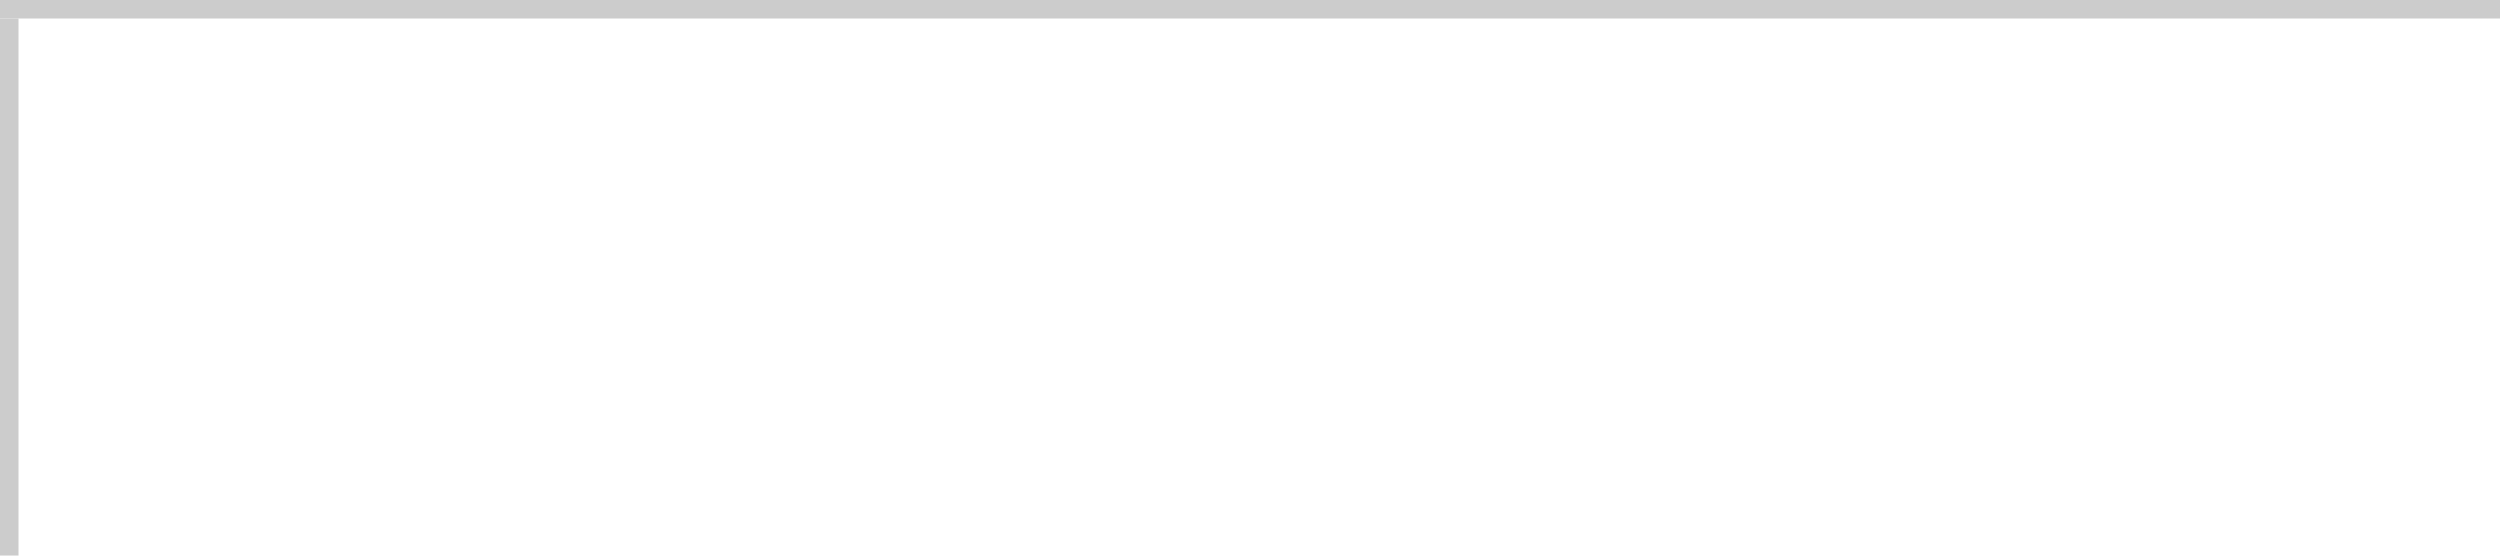
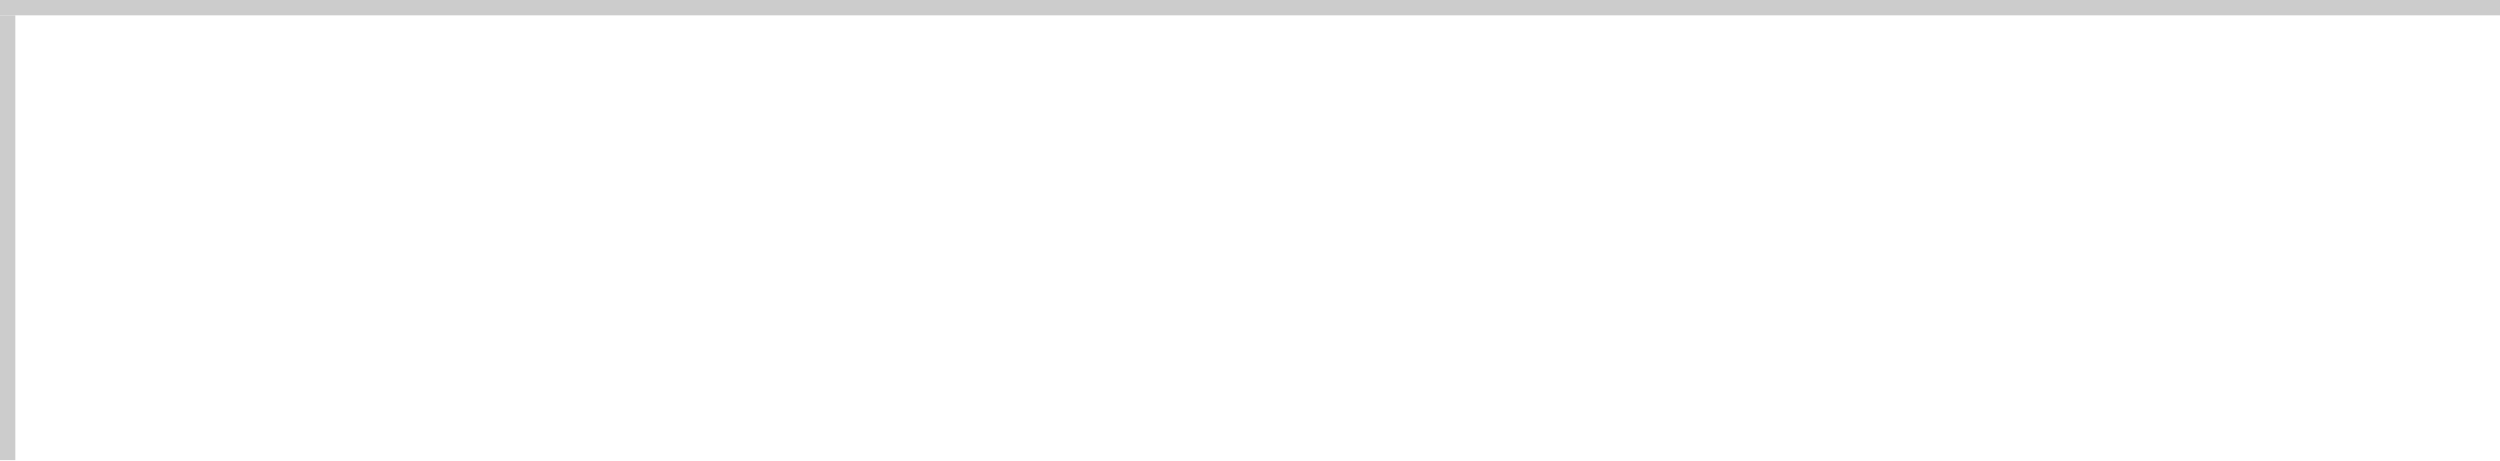
- <svg xmlns="http://www.w3.org/2000/svg" version="1.1" width="135px" height="30px" viewBox="220 114 135 30">
-   <path d="M 1 1  L 135 1  L 135 30  L 1 30  L 1 1  Z " fill-rule="nonzero" fill="rgba(255, 255, 255, 1)" stroke="none" transform="matrix(1 0 0 1 220 114 )" class="fill" />
-   <path d="M 0.5 1  L 0.5 30  " stroke-width="1" stroke-dasharray="0" stroke="rgba(204, 204, 204, 1)" fill="none" transform="matrix(1 0 0 1 220 114 )" class="stroke" />
-   <path d="M 0 0.5  L 135 0.5  " stroke-width="1" stroke-dasharray="0" stroke="rgba(204, 204, 204, 1)" fill="none" transform="matrix(1 0 0 1 220 114 )" class="stroke" />
+ <svg xmlns="http://www.w3.org/2000/svg" version="1.1" width="163px" height="30px" viewBox="490 24 163 30">
+   <path d="M 1 1  L 163 1  L 163 30  L 1 30  L 1 1  Z " fill-rule="nonzero" fill="rgba(255, 255, 255, 1)" stroke="none" transform="matrix(1 0 0 1 490 24 )" class="fill" />
+   <path d="M 0.5 1  L 0.5 30  " stroke-width="1" stroke-dasharray="0" stroke="rgba(204, 204, 204, 1)" fill="none" transform="matrix(1 0 0 1 490 24 )" class="stroke" />
+   <path d="M 0 0.5  L 163 0.5  " stroke-width="1" stroke-dasharray="0" stroke="rgba(204, 204, 204, 1)" fill="none" transform="matrix(1 0 0 1 490 24 )" class="stroke" />
</svg>
